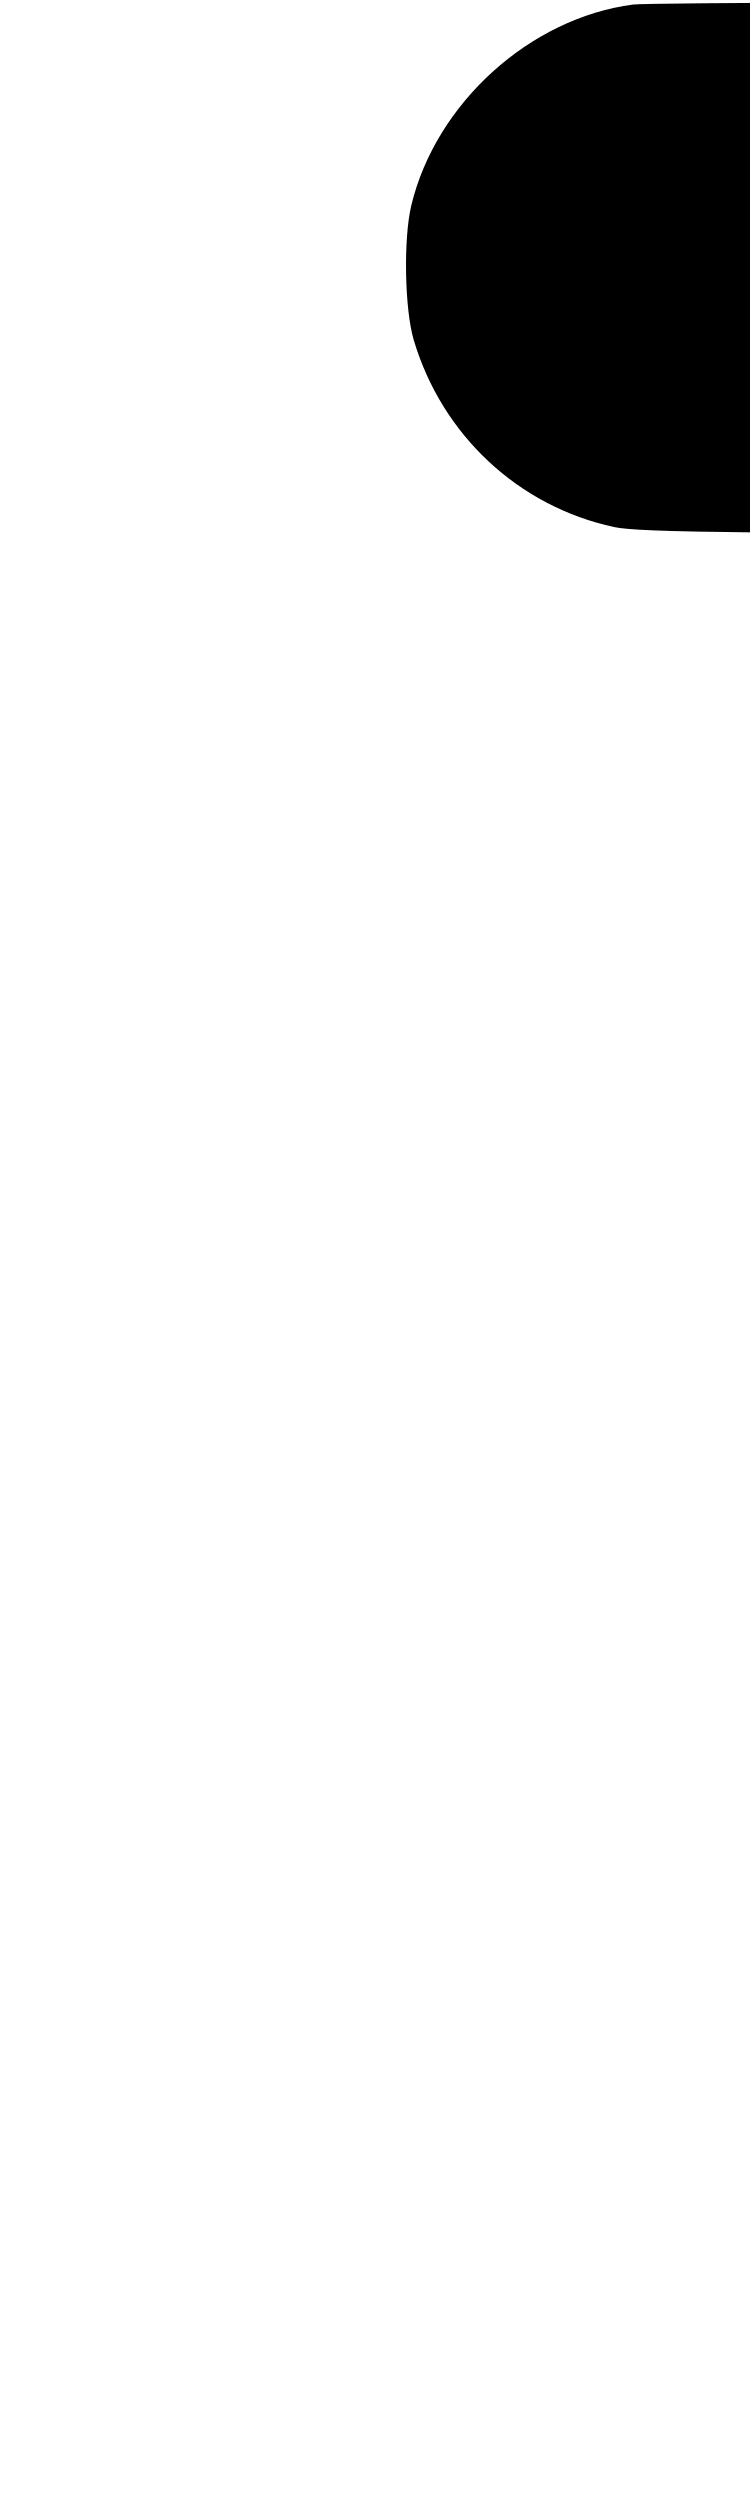
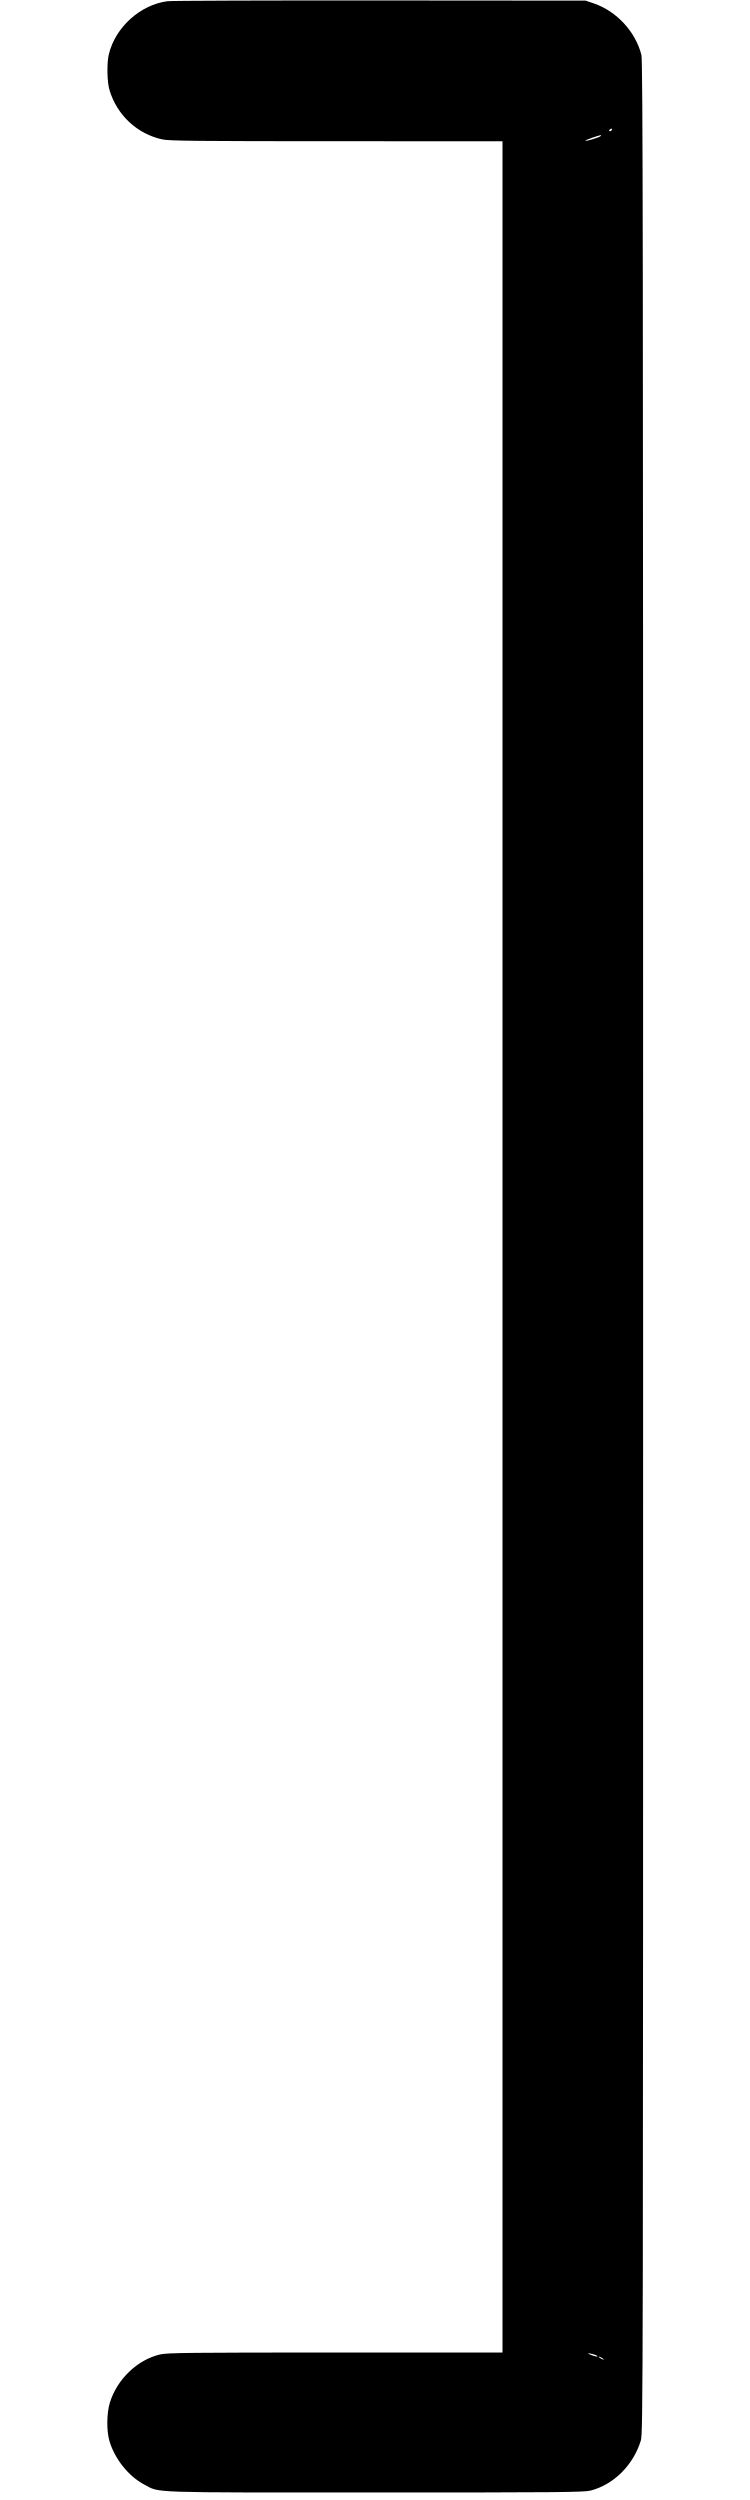
- <svg xmlns="http://www.w3.org/2000/svg" width="300" height="1000" viewBox="0 0 79.375 264.583" version="1.1" id="svg5">
+ <svg xmlns="http://www.w3.org/2000/svg" width="300" height="1000" viewBox="0 0 300 1000" version="1.1" id="svg5">
  <path d="M66.989 0.481 C 56.085 1.914,46.138 10.919,43.536 21.711 C 42.682 25.251,42.816 32.724,43.792 36.000 C 46.790 46.061,54.869 53.598,65.000 55.782 C 67.694 56.363,79.602 56.484,134.625 56.491 L 201.000 56.500 201.000 498.750 L 201.000 941.000 134.125 941.007 C 76.245 941.014,66.819 941.116,64.047 941.770 C 54.957 943.913,46.874 951.650,43.961 961.000 C 42.667 965.150,42.571 972.269,43.754 976.337 C 45.851 983.551,51.456 990.553,57.791 993.875 C 64.137 997.202,58.183 997.000,150.000 997.000 C 223.176 997.000,233.647 996.907,236.229 996.234 C 245.531 993.812,253.287 986.091,256.332 976.224 C 257.220 973.348,257.250 957.661,257.250 499.000 C 257.250 99.561,257.142 24.316,256.566 22.000 C 254.262 12.732,246.634 4.462,237.536 1.368 L 234.250 0.250 152.000 0.184 C 106.763 0.148,68.507 0.282,66.989 0.481 M244.750 52.000 C 244.580 52.275,244.216 52.500,243.941 52.500 C 243.666 52.500,243.580 52.275,243.750 52.000 C 243.920 51.725,244.284 51.500,244.559 51.500 C 244.834 51.500,244.920 51.725,244.750 52.000 M240.225 54.455 C 239.655 55.001,234.415 56.582,234.128 56.295 C 234.017 56.184,235.237 55.650,236.838 55.109 C 240.285 53.944,240.878 53.829,240.225 54.455 M239.000 942.502 C 239.000 942.711,238.217 942.613,237.259 942.284 C 234.754 941.422,234.566 940.996,236.960 941.604 C 238.082 941.889,239.000 942.293,239.000 942.502 M241.500 943.785 C 241.500 943.923,241.050 943.794,240.500 943.500 C 239.950 943.206,239.500 942.852,239.500 942.715 C 239.500 942.577,239.950 942.706,240.500 943.000 C 241.050 943.294,241.500 943.648,241.500 943.785 " stroke="none" fill-rule="evenodd" fill="black" />
</svg>
